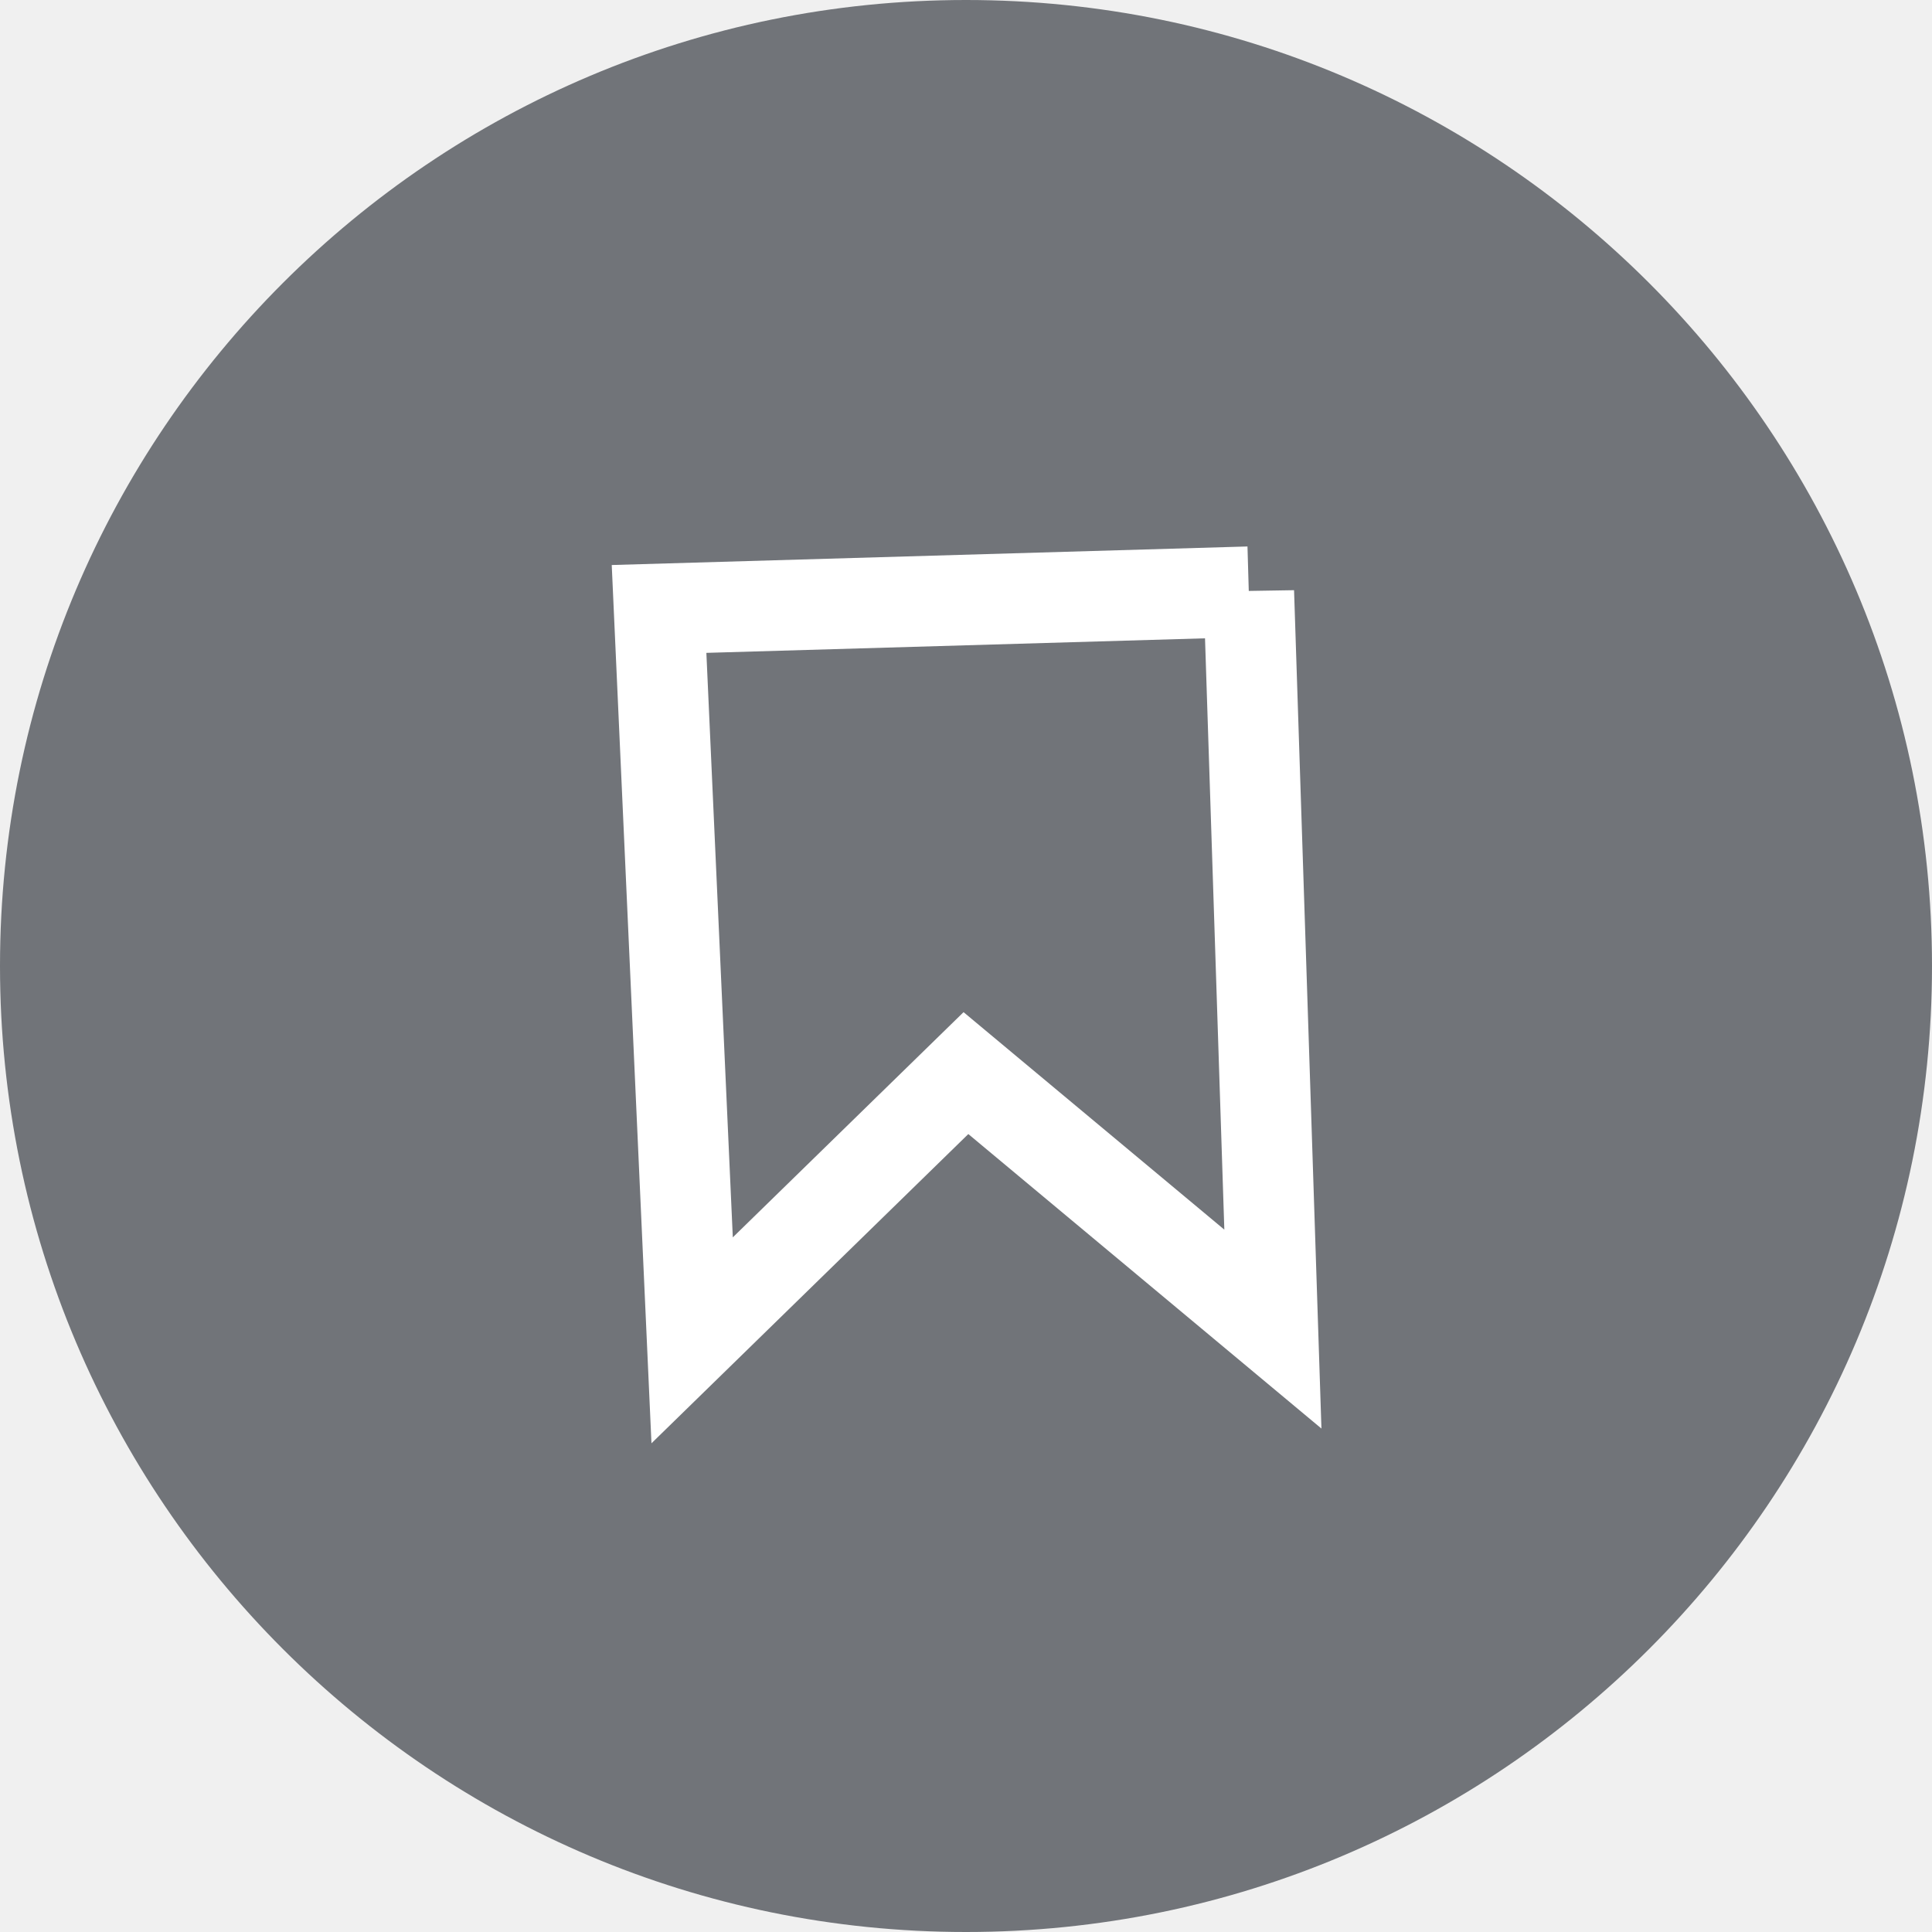
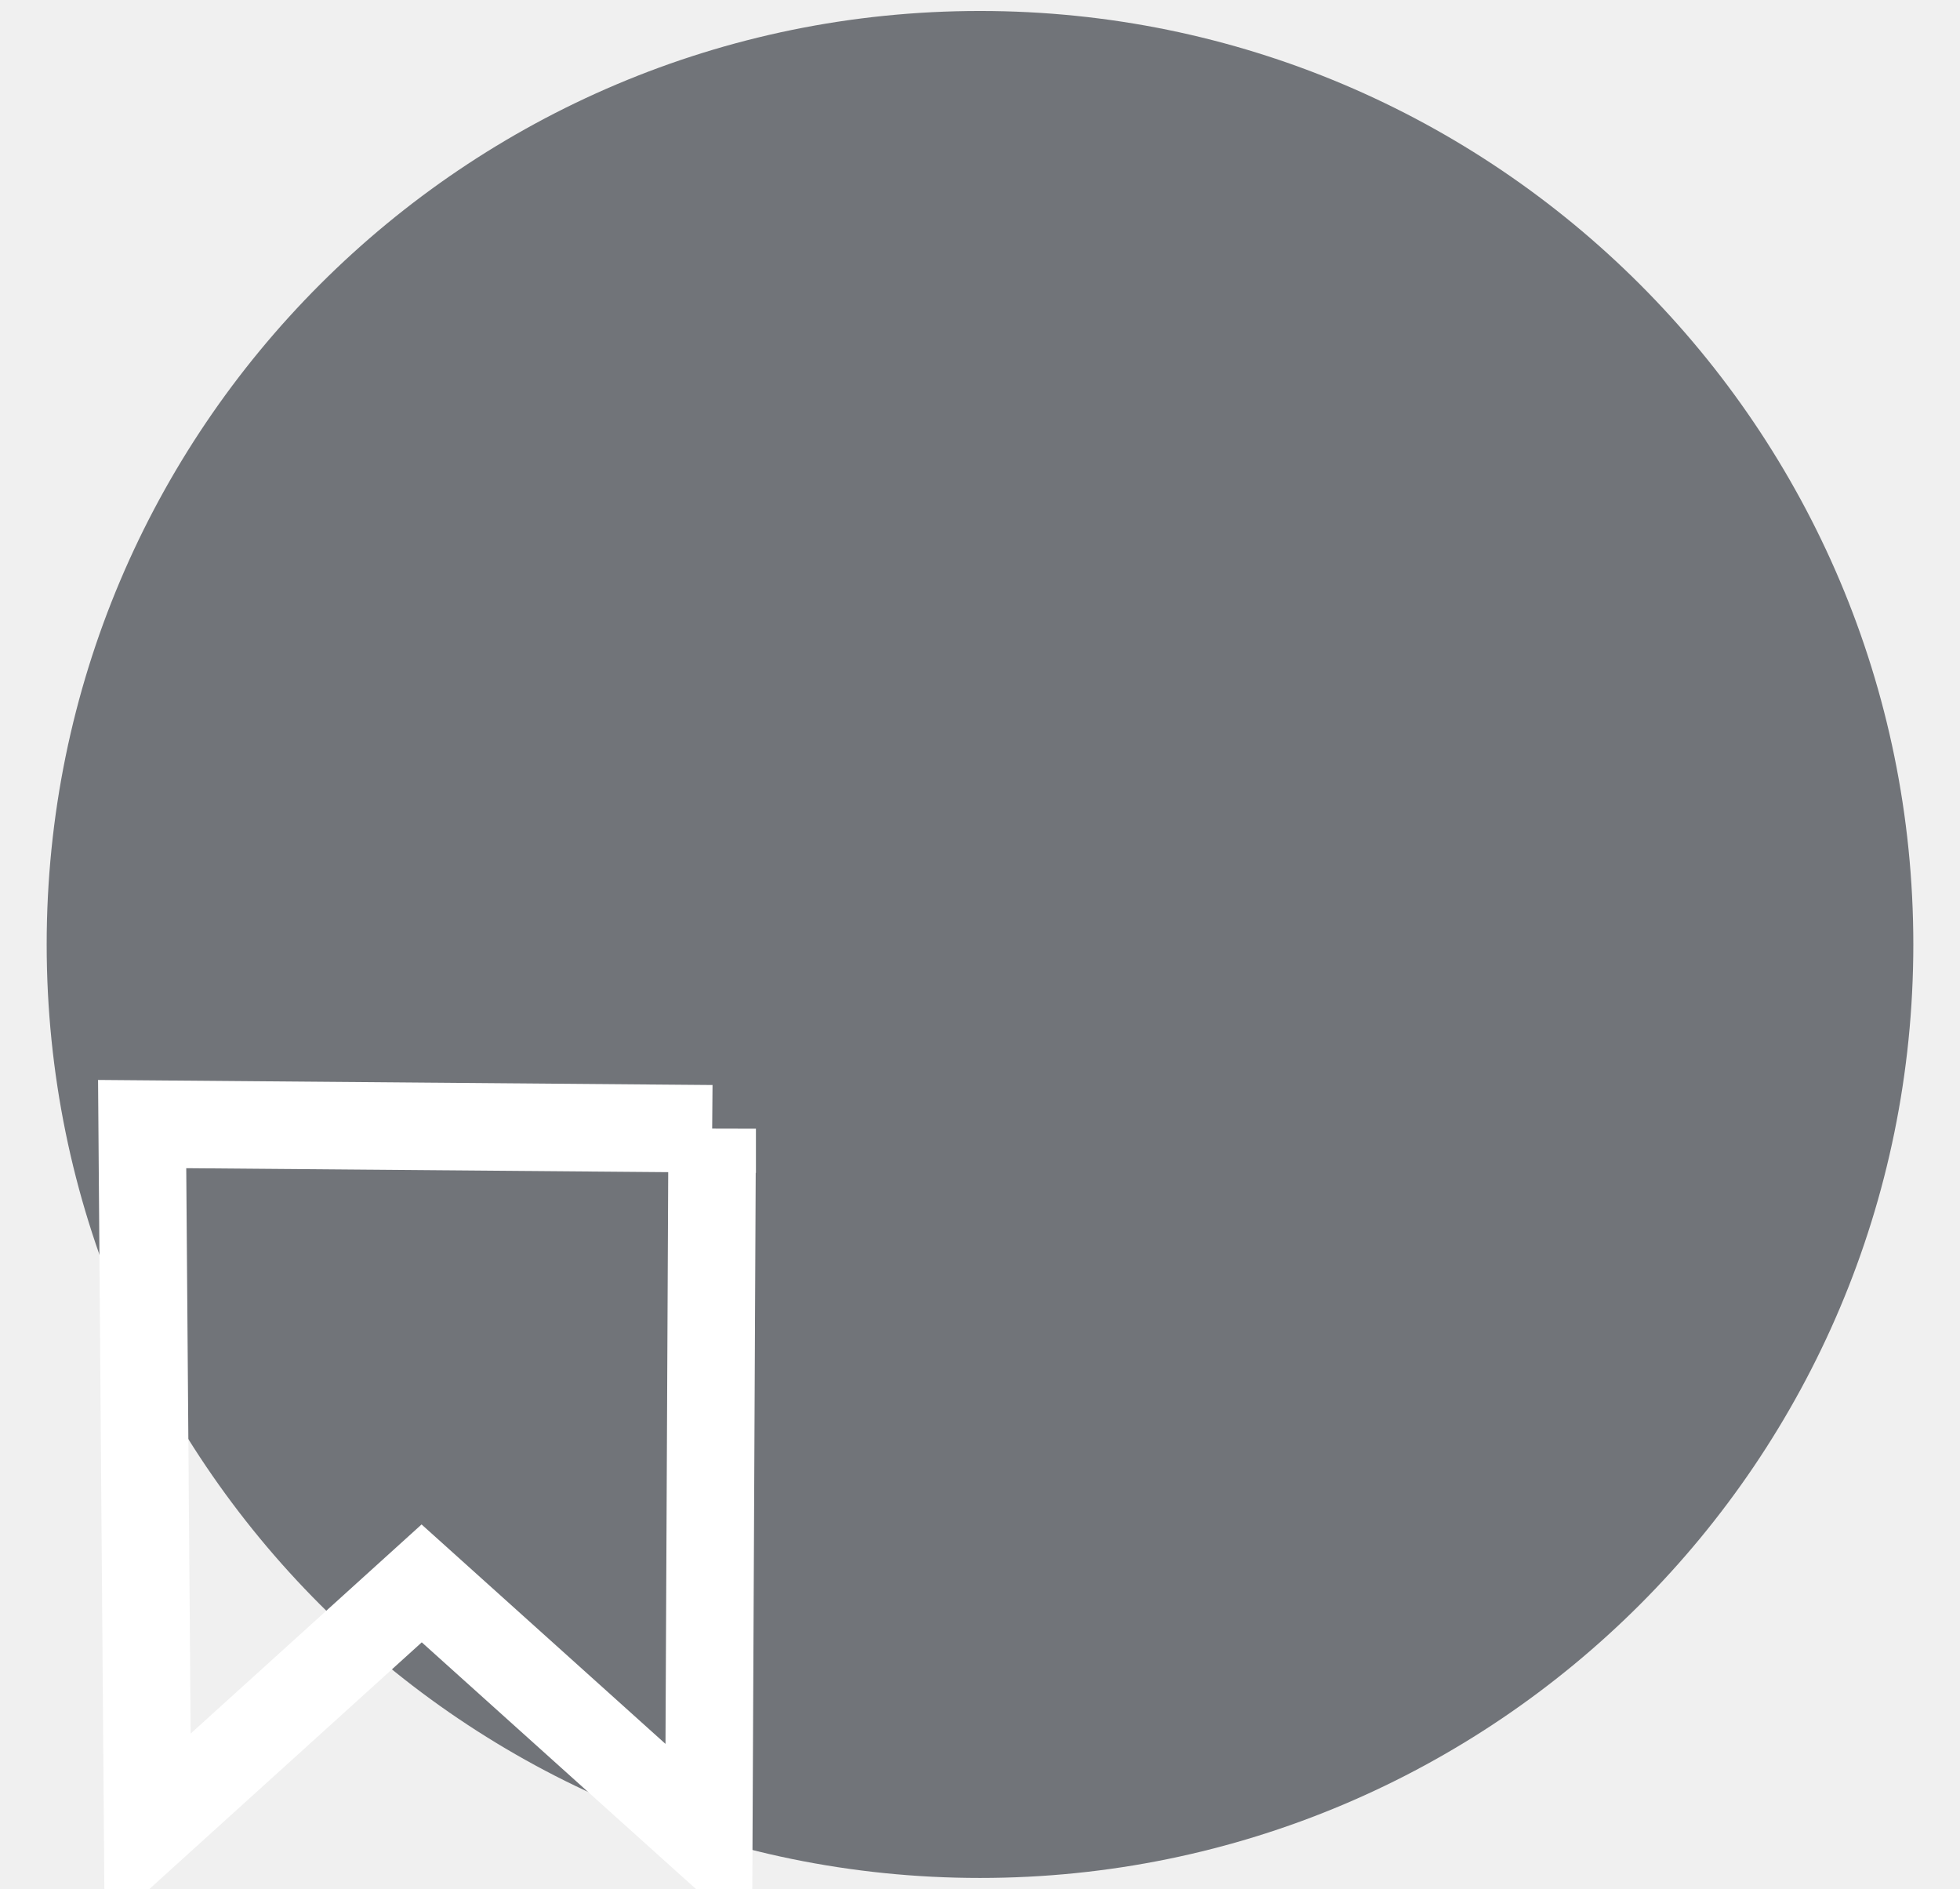
- <svg xmlns="http://www.w3.org/2000/svg" viewBox="234 234 32 32" width="32" height="32">
-   <ellipse style="       fill-opacity: 0.56;       paint-order: fill;       fill-rule: nonzero;       fill: rgb(16, 20, 30);     " cx="250" cy="250" rx="16" ry="16" />
-   <path d="M 254.684 243.8 L 255.083 256.014 L 249.999 251.774 L 245.464 256.2 L 244.916 244.086 L 254.684 243.801 L 254.684 243.8 Z" stroke="#FFF" stroke-width="1.5" fill="none" />
+ <svg xmlns="http://www.w3.org/2000/svg" viewBox="233.2 233.2 33.6 32.375" width="32px" height="30.833px">
+   <ellipse style="       fill-opacity: 0.56;       paint-order: fill;       fill-rule: nonzero;       fill: rgb(16, 20, 30);     " cx="250" cy="249.388" rx="16" ry="16" transform="matrix(1, 0, 0, 1, 2.842170943040401e-14, 0)" />
+   <path d="M 254.685 243.188 L 255.084 255.402 L 250 251.162 L 245.465 255.588 L 244.917 243.474 L 254.685 243.189 L 254.685 243.188 Z" stroke="#FFF" stroke-width="1.5" fill="none" style="transform-origin: 250.001px 249.388px" transform="matrix(0.9993, 0.037412, -0.037412, 0.9993, 4.84042e-7, -0.000001151269)" />
</svg>
